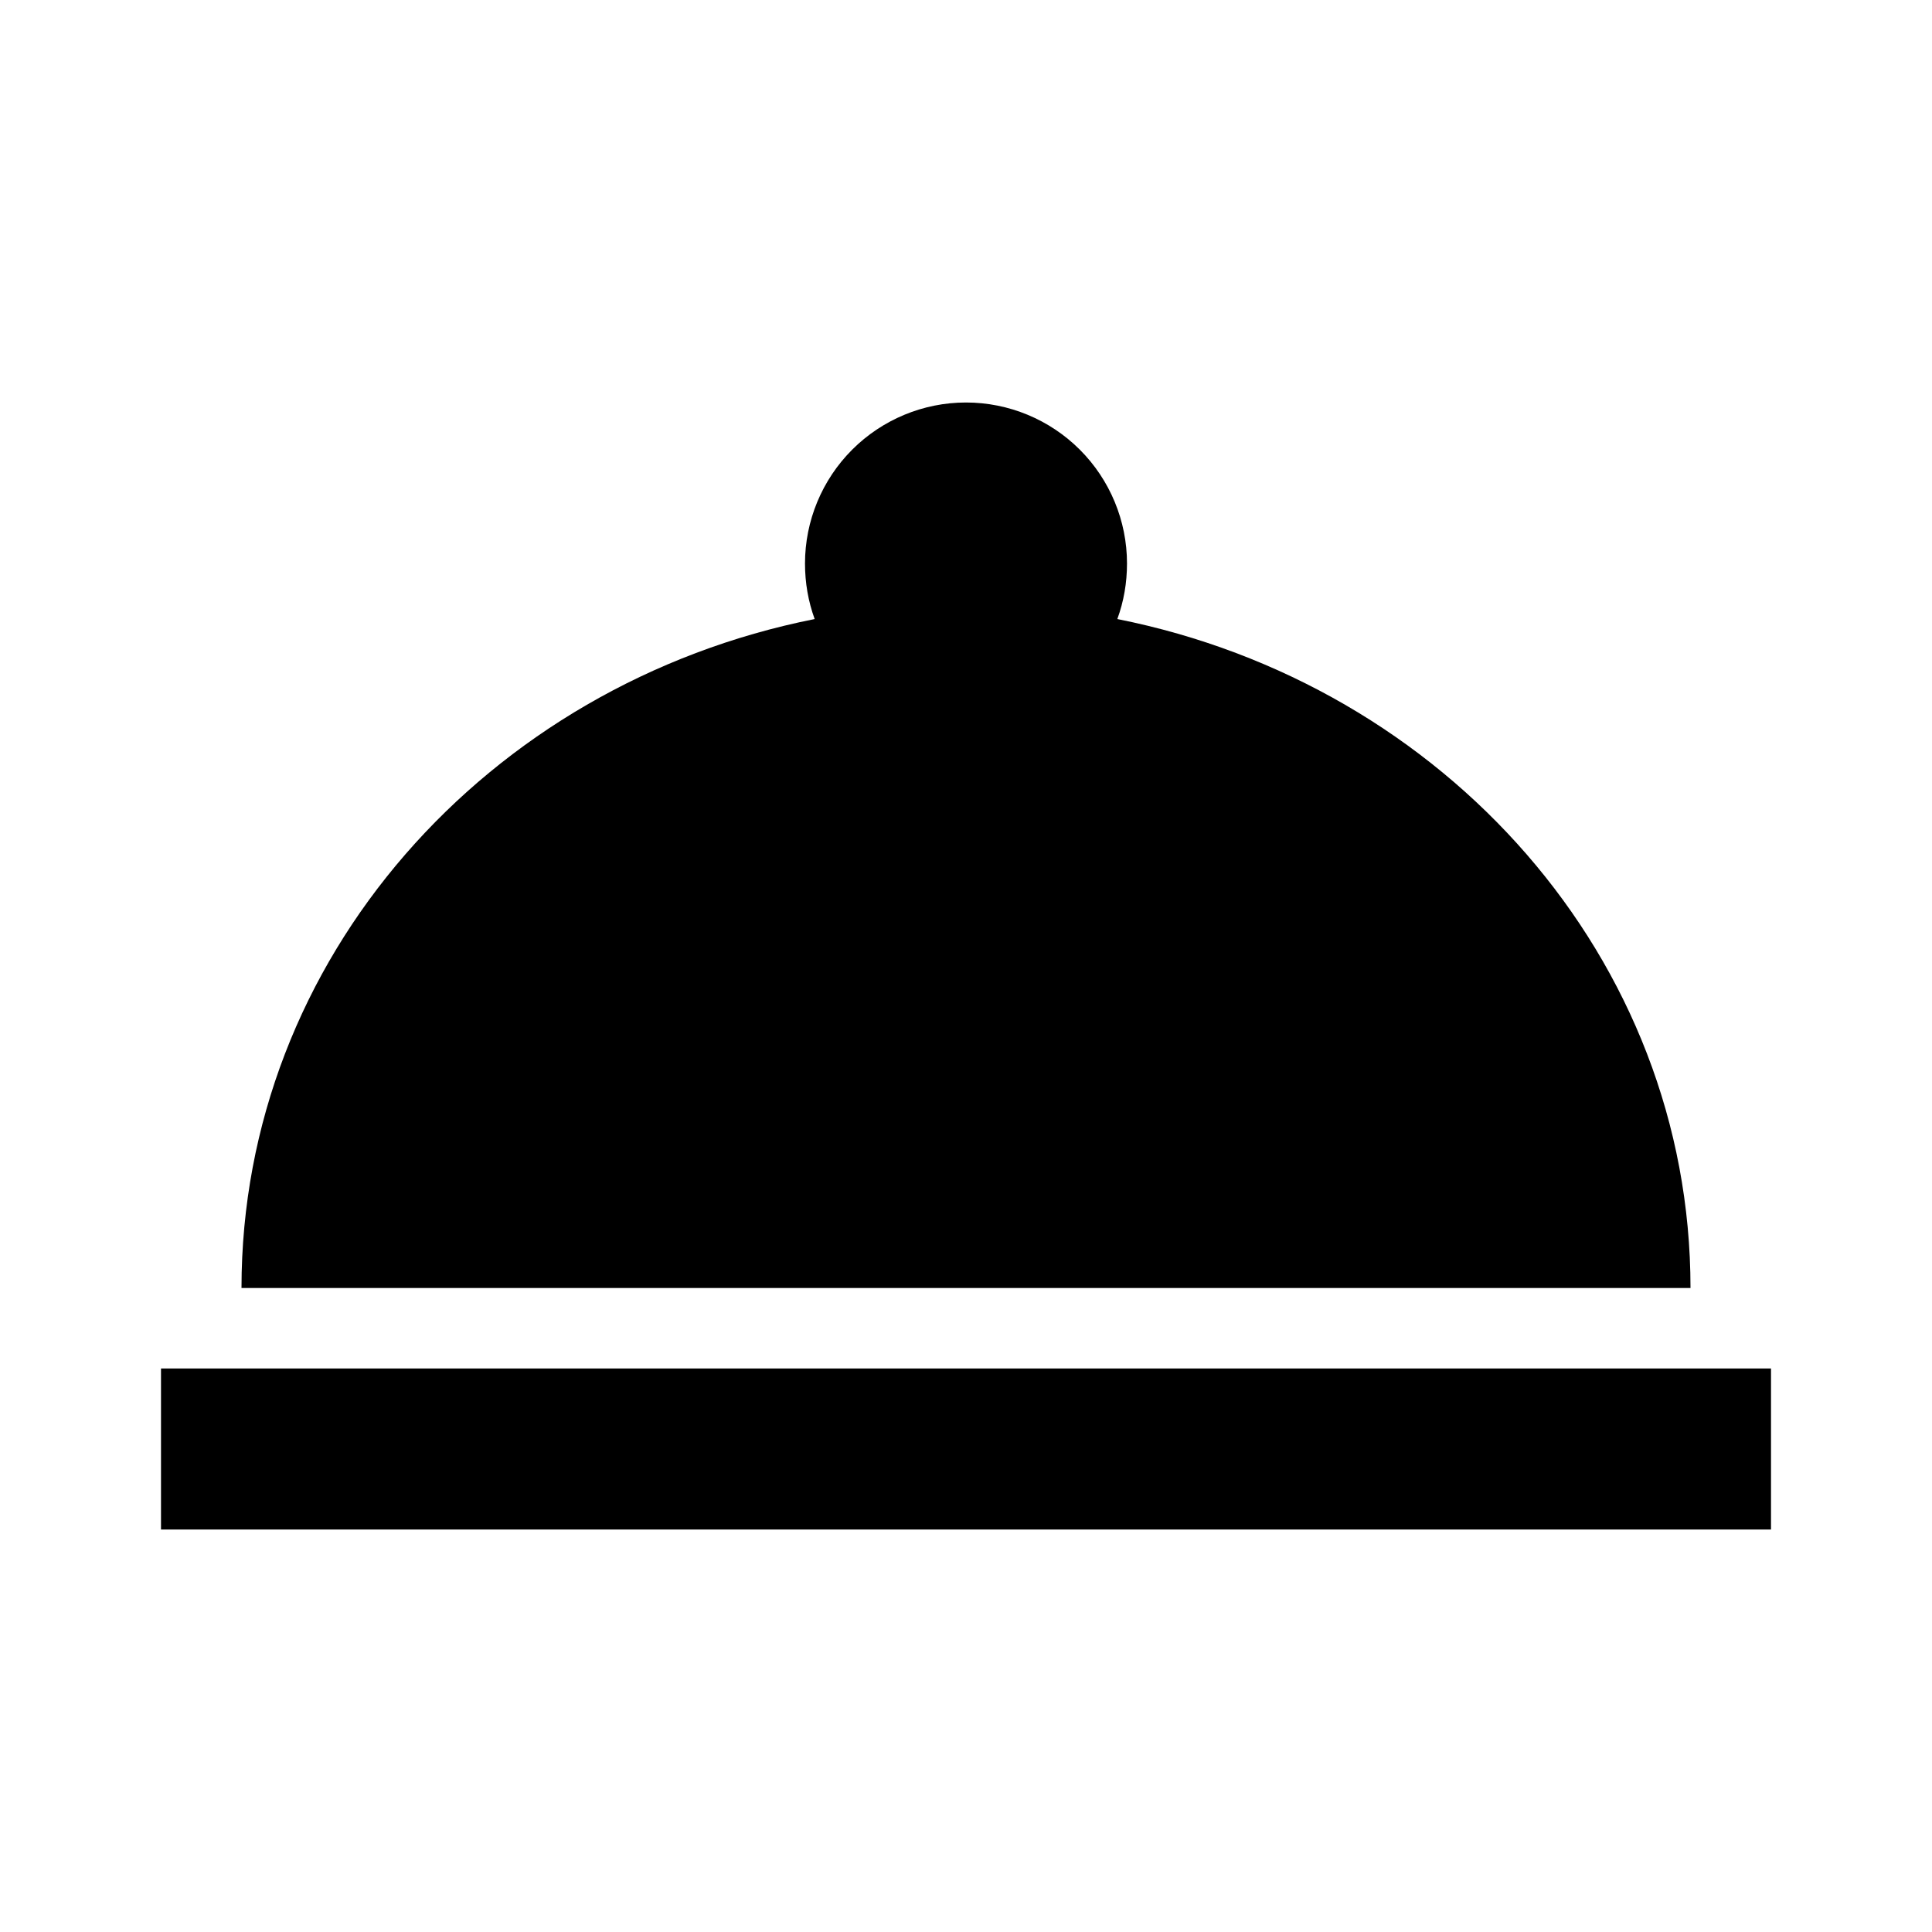
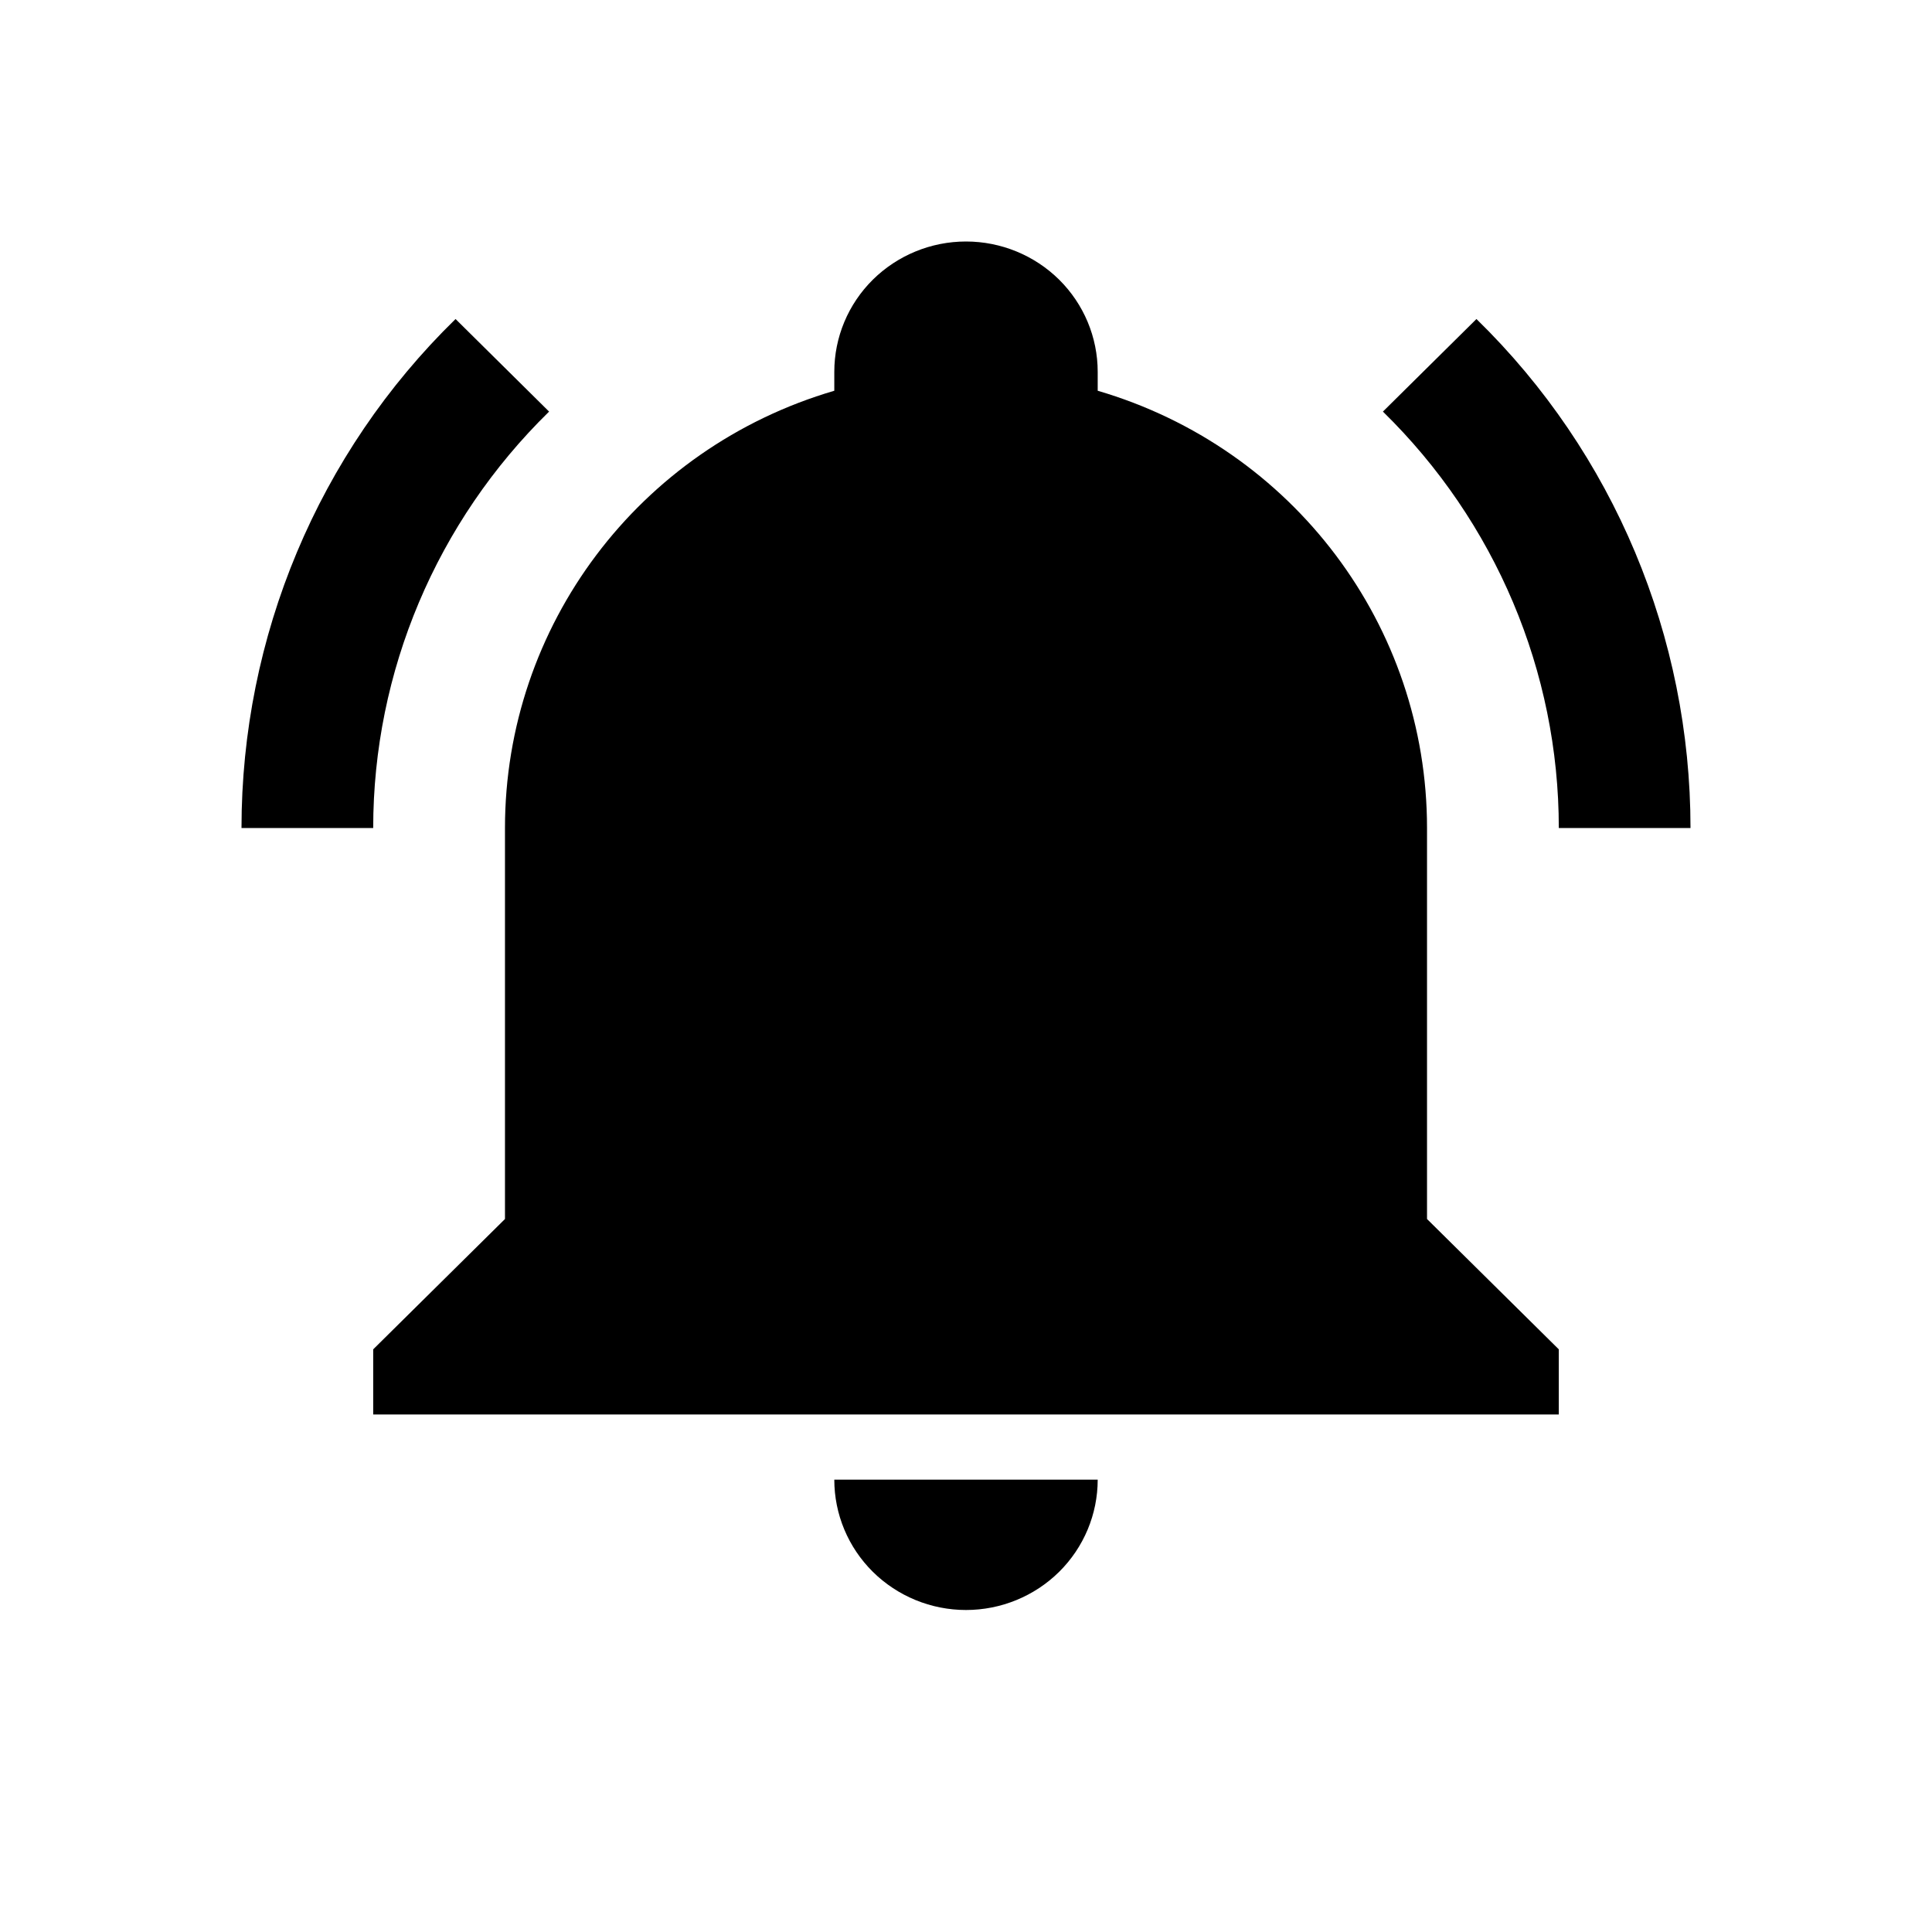
<svg xmlns="http://www.w3.org/2000/svg" width="24" height="24" viewBox="0 0 24 24" fill="none">
-   <g id="room-service">
-     <path id="Vector" d="M12 5C12.53 5 13.039 5.211 13.414 5.586C13.789 5.961 14 6.47 14 7C14 7.24 13.96 7.47 13.88 7.69C17.95 8.5 21 11.91 21 16H3C3 11.91 6.05 8.5 10.12 7.69C10.04 7.47 10 7.24 10 7C10 6.47 10.211 5.961 10.586 5.586C10.961 5.211 11.47 5 12 5ZM22 19H2V17H22V19Z" fill="black" />
-   </g>
+   <path d="M19.364 16.762V17.571H4.636V16.762L6.273 15.143V10.286C6.273 7.776 7.934 5.566 10.364 4.854C10.364 4.773 10.364 4.7 10.364 4.619C10.364 4.19 10.536 3.778 10.843 3.474C11.15 3.171 11.566 3 12 3C12.434 3 12.85 3.171 13.157 3.474C13.464 3.778 13.636 4.19 13.636 4.619C13.636 4.7 13.636 4.773 13.636 4.854C16.066 5.566 17.727 7.776 17.727 10.286V15.143L19.364 16.762ZM13.636 18.381C13.636 18.81 13.464 19.222 13.157 19.526C12.85 19.829 12.434 20 12 20C11.566 20 11.15 19.829 10.843 19.526C10.536 19.222 10.364 18.81 10.364 18.381M18.341 3.963L17.179 5.113C18.578 6.481 19.364 8.343 19.364 10.286H21C21 7.914 20.051 5.631 18.341 3.963ZM3 10.286H4.636C4.636 8.343 5.422 6.481 6.821 5.113L5.659 3.963C3.949 5.631 3 7.914 3 10.286Z" fill="black" />
</svg>
